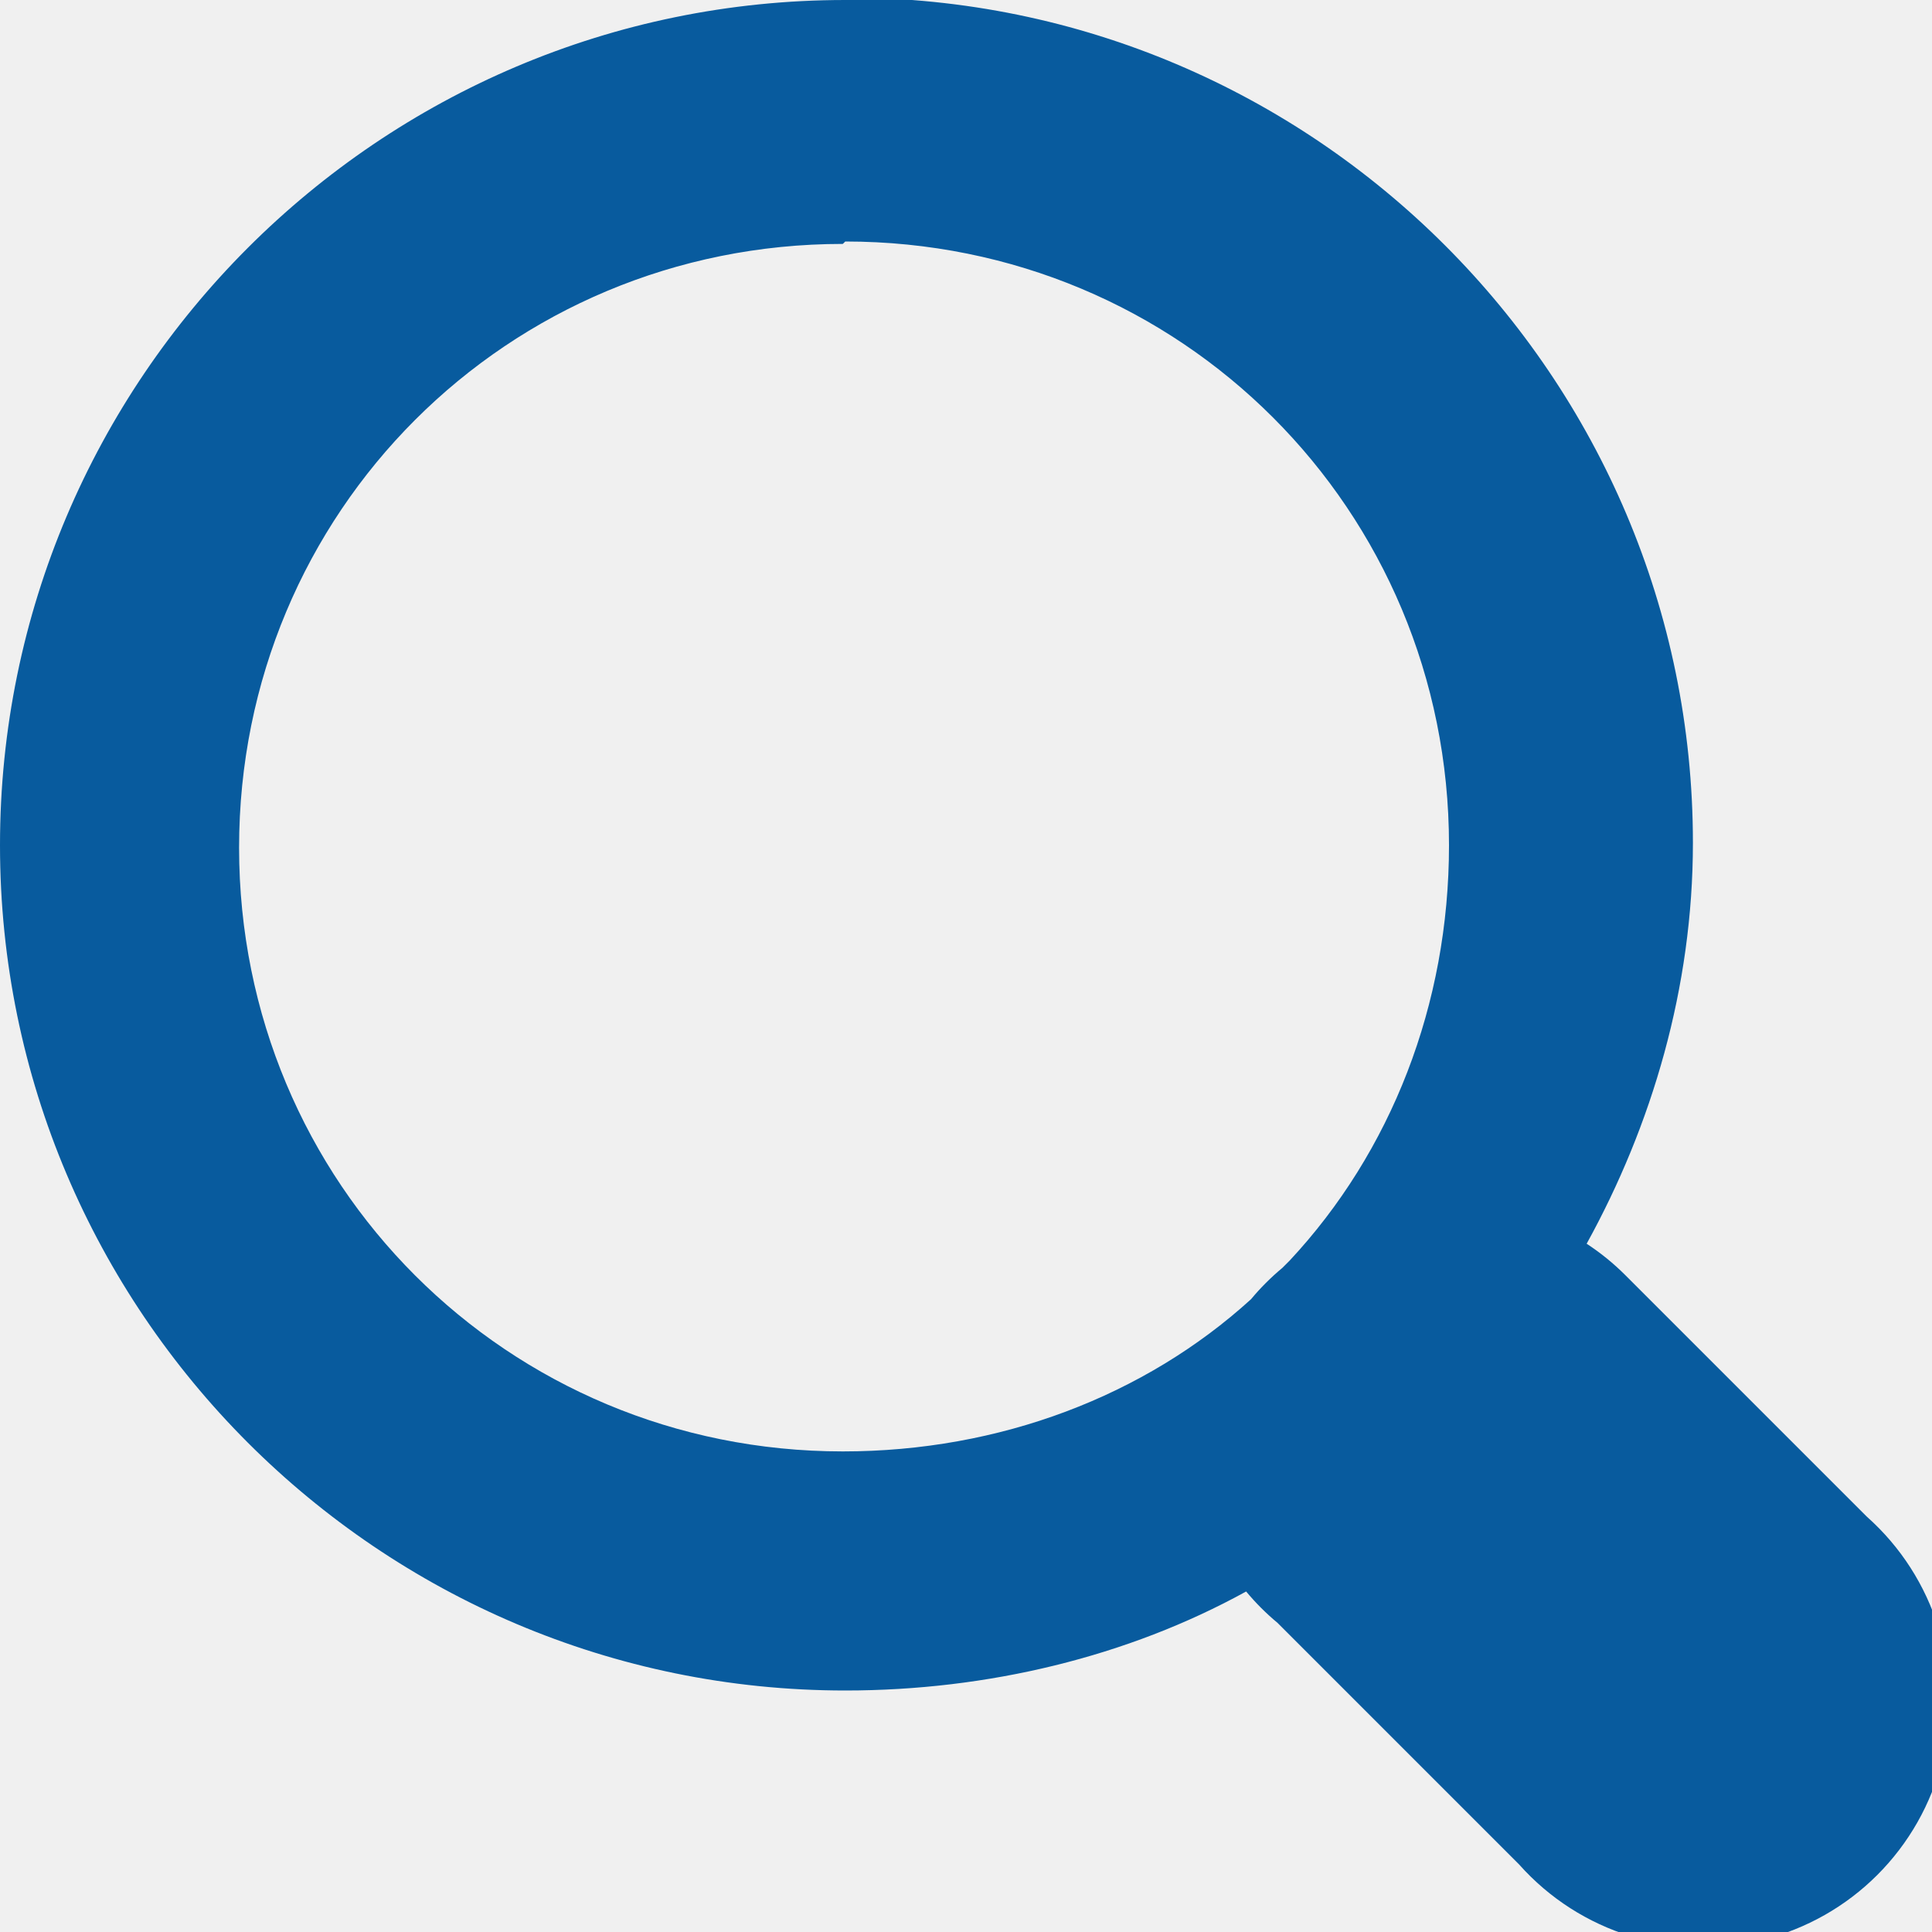
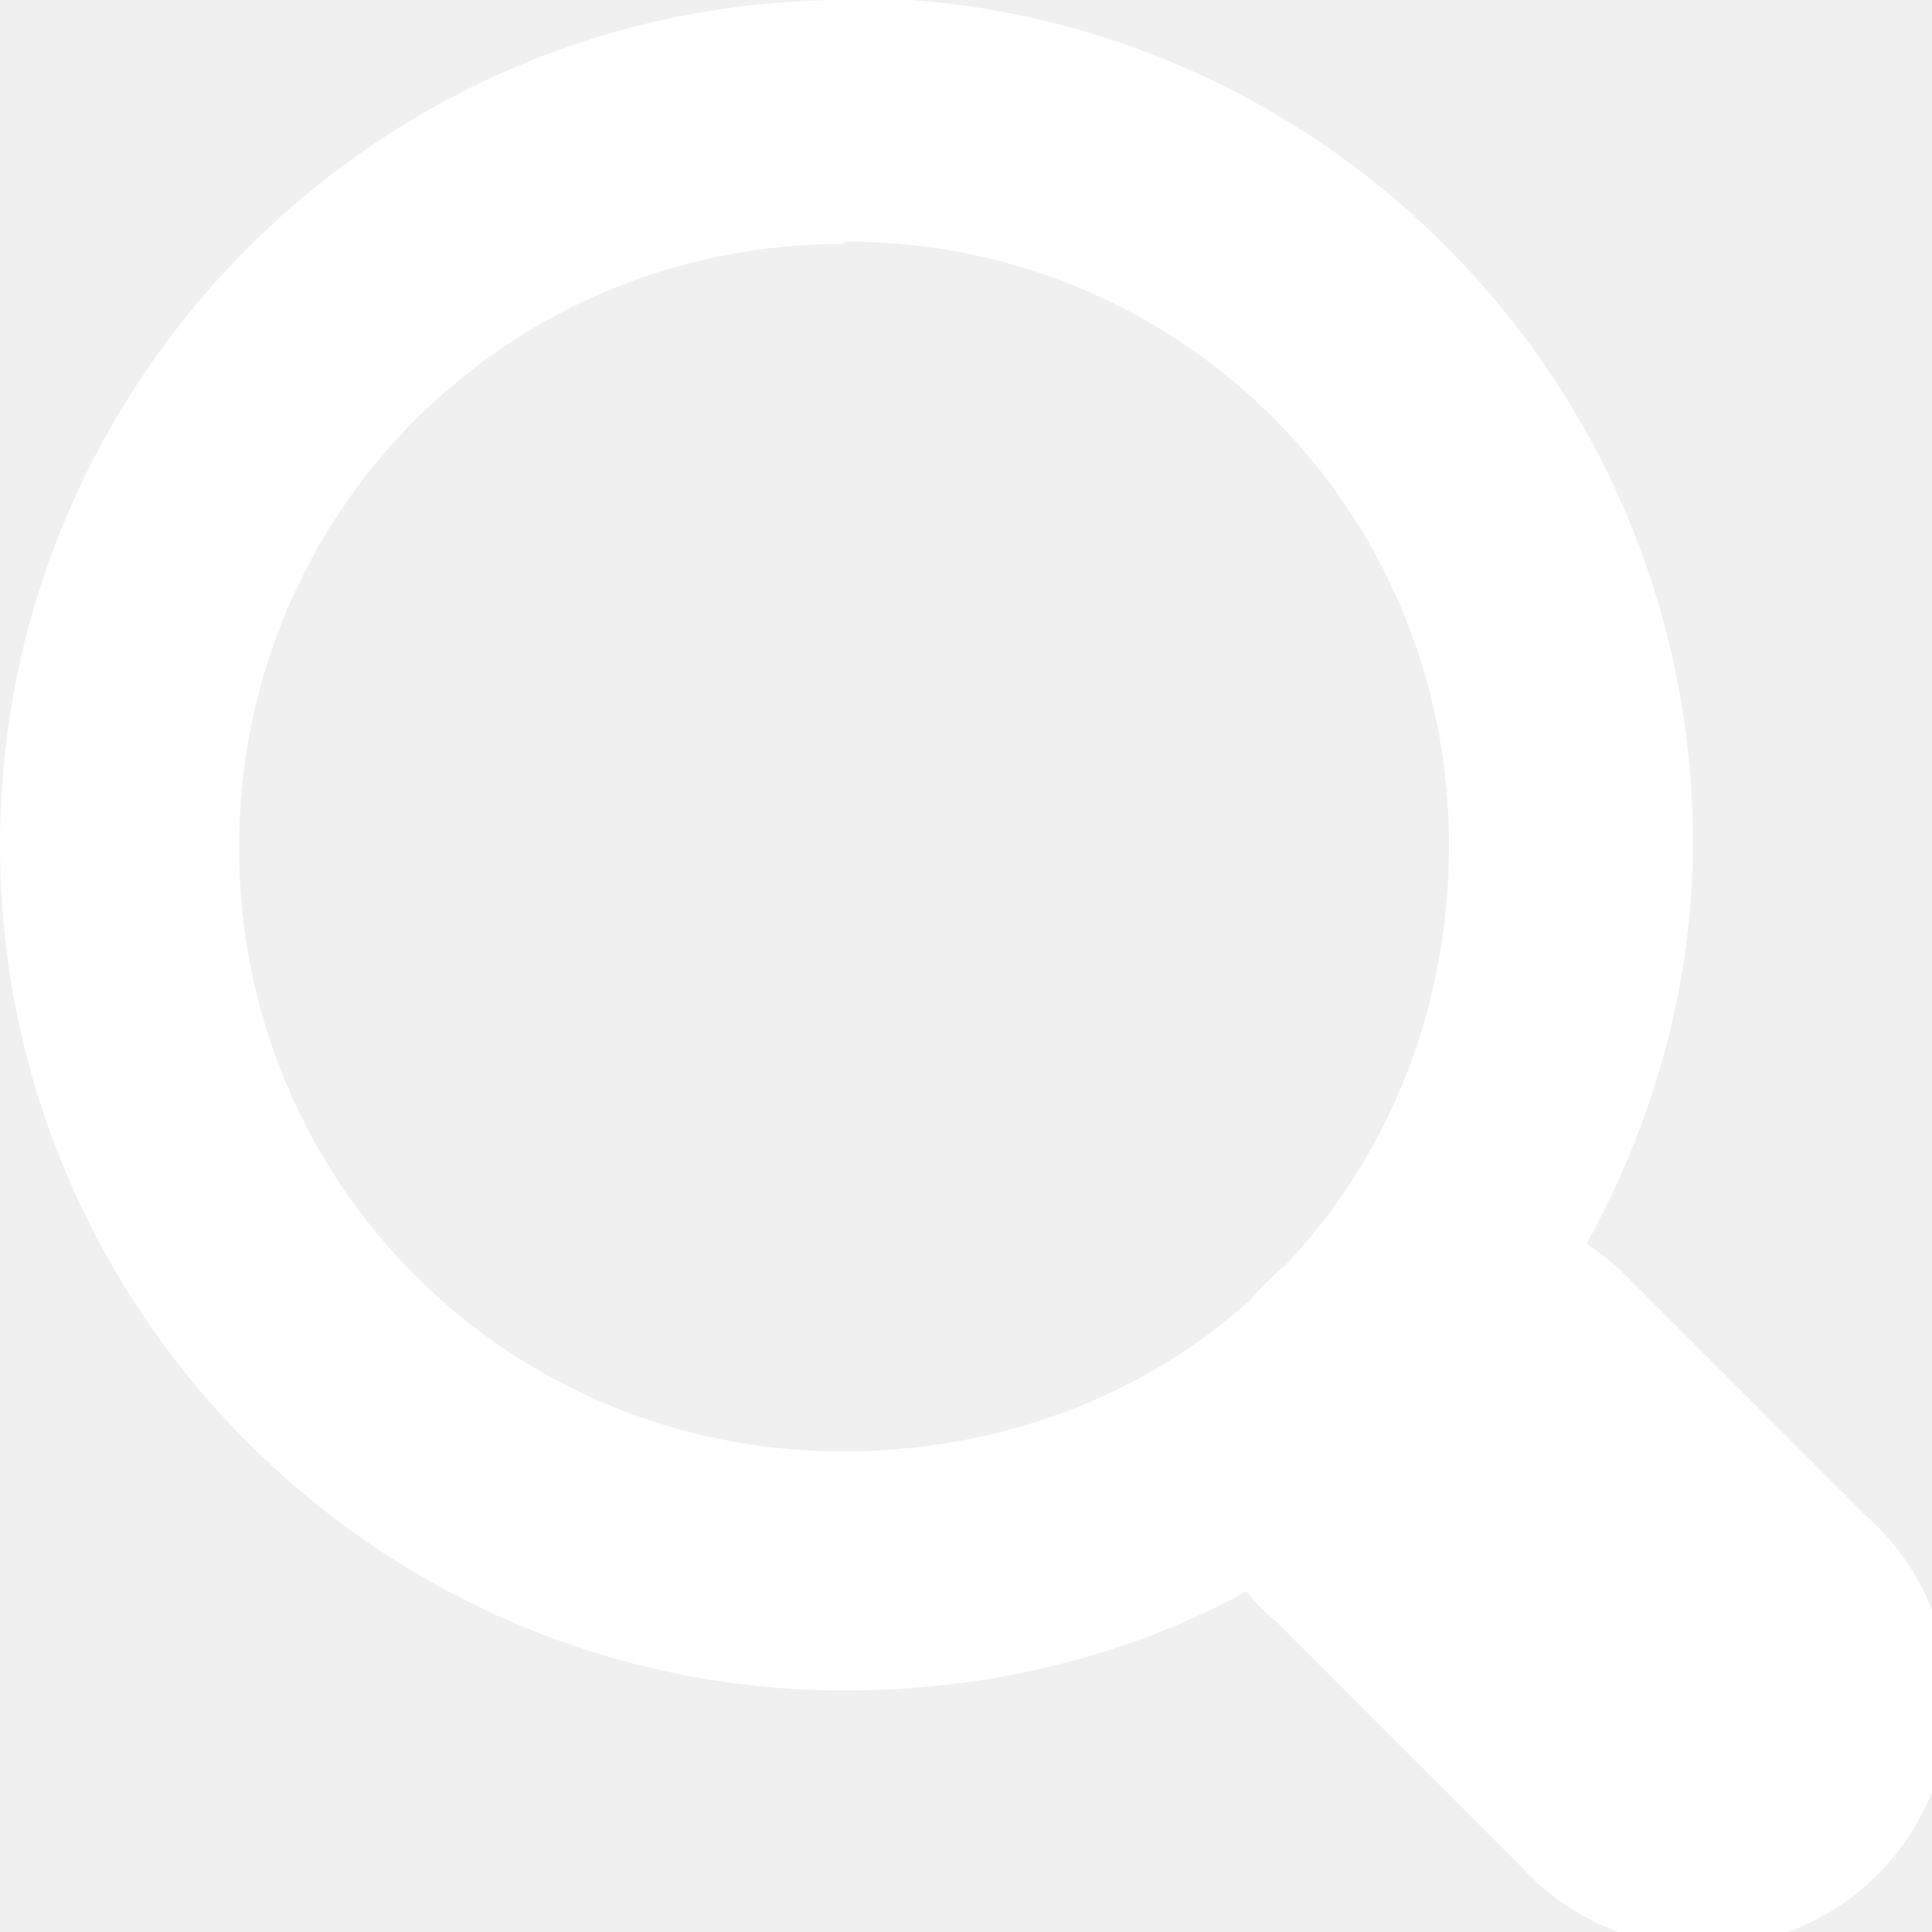
<svg xmlns="http://www.w3.org/2000/svg" width="8" height="8" viewBox="0 0 8 8">
-   <path fill="#085b9e" d="M3.5 0c-1.93 0-3.5 1.57-3.5 3.5s1.57 3.5 3.5 3.5c.59 0 1.17-.14 1.66-.41a1 1 0 0 0 .13.13l1 1a1.02 1.02 0 1 0 1.44-1.44l-1-1a1 1 0 0 0-.16-.13c.27-.49.44-1.06.44-1.66 0-1.93-1.57-3.5-3.5-3.5zm0 1c1.39 0 2.5 1.11 2.5 2.5 0 .66-.24 1.27-.66 1.72-.01.01-.02.02-.03.03a1 1 0 0 0-.13.13c-.44.4-1.04.63-1.69.63-1.39 0-2.5-1.11-2.5-2.5s1.11-2.5 2.5-2.5z" />
+   <path fill="white" d="M3.5 0c-1.93 0-3.5 1.57-3.5 3.5s1.57 3.5 3.5 3.5c.59 0 1.17-.14 1.66-.41a1 1 0 0 0 .13.13l1 1a1.02 1.02 0 1 0 1.44-1.44l-1-1a1 1 0 0 0-.16-.13c.27-.49.44-1.06.44-1.66 0-1.93-1.57-3.5-3.5-3.5zm0 1c1.39 0 2.5 1.11 2.5 2.5 0 .66-.24 1.27-.66 1.72-.01.01-.02.02-.03.03a1 1 0 0 0-.13.13c-.44.4-1.04.63-1.69.63-1.39 0-2.5-1.11-2.5-2.5s1.11-2.5 2.5-2.5z" />
</svg>
